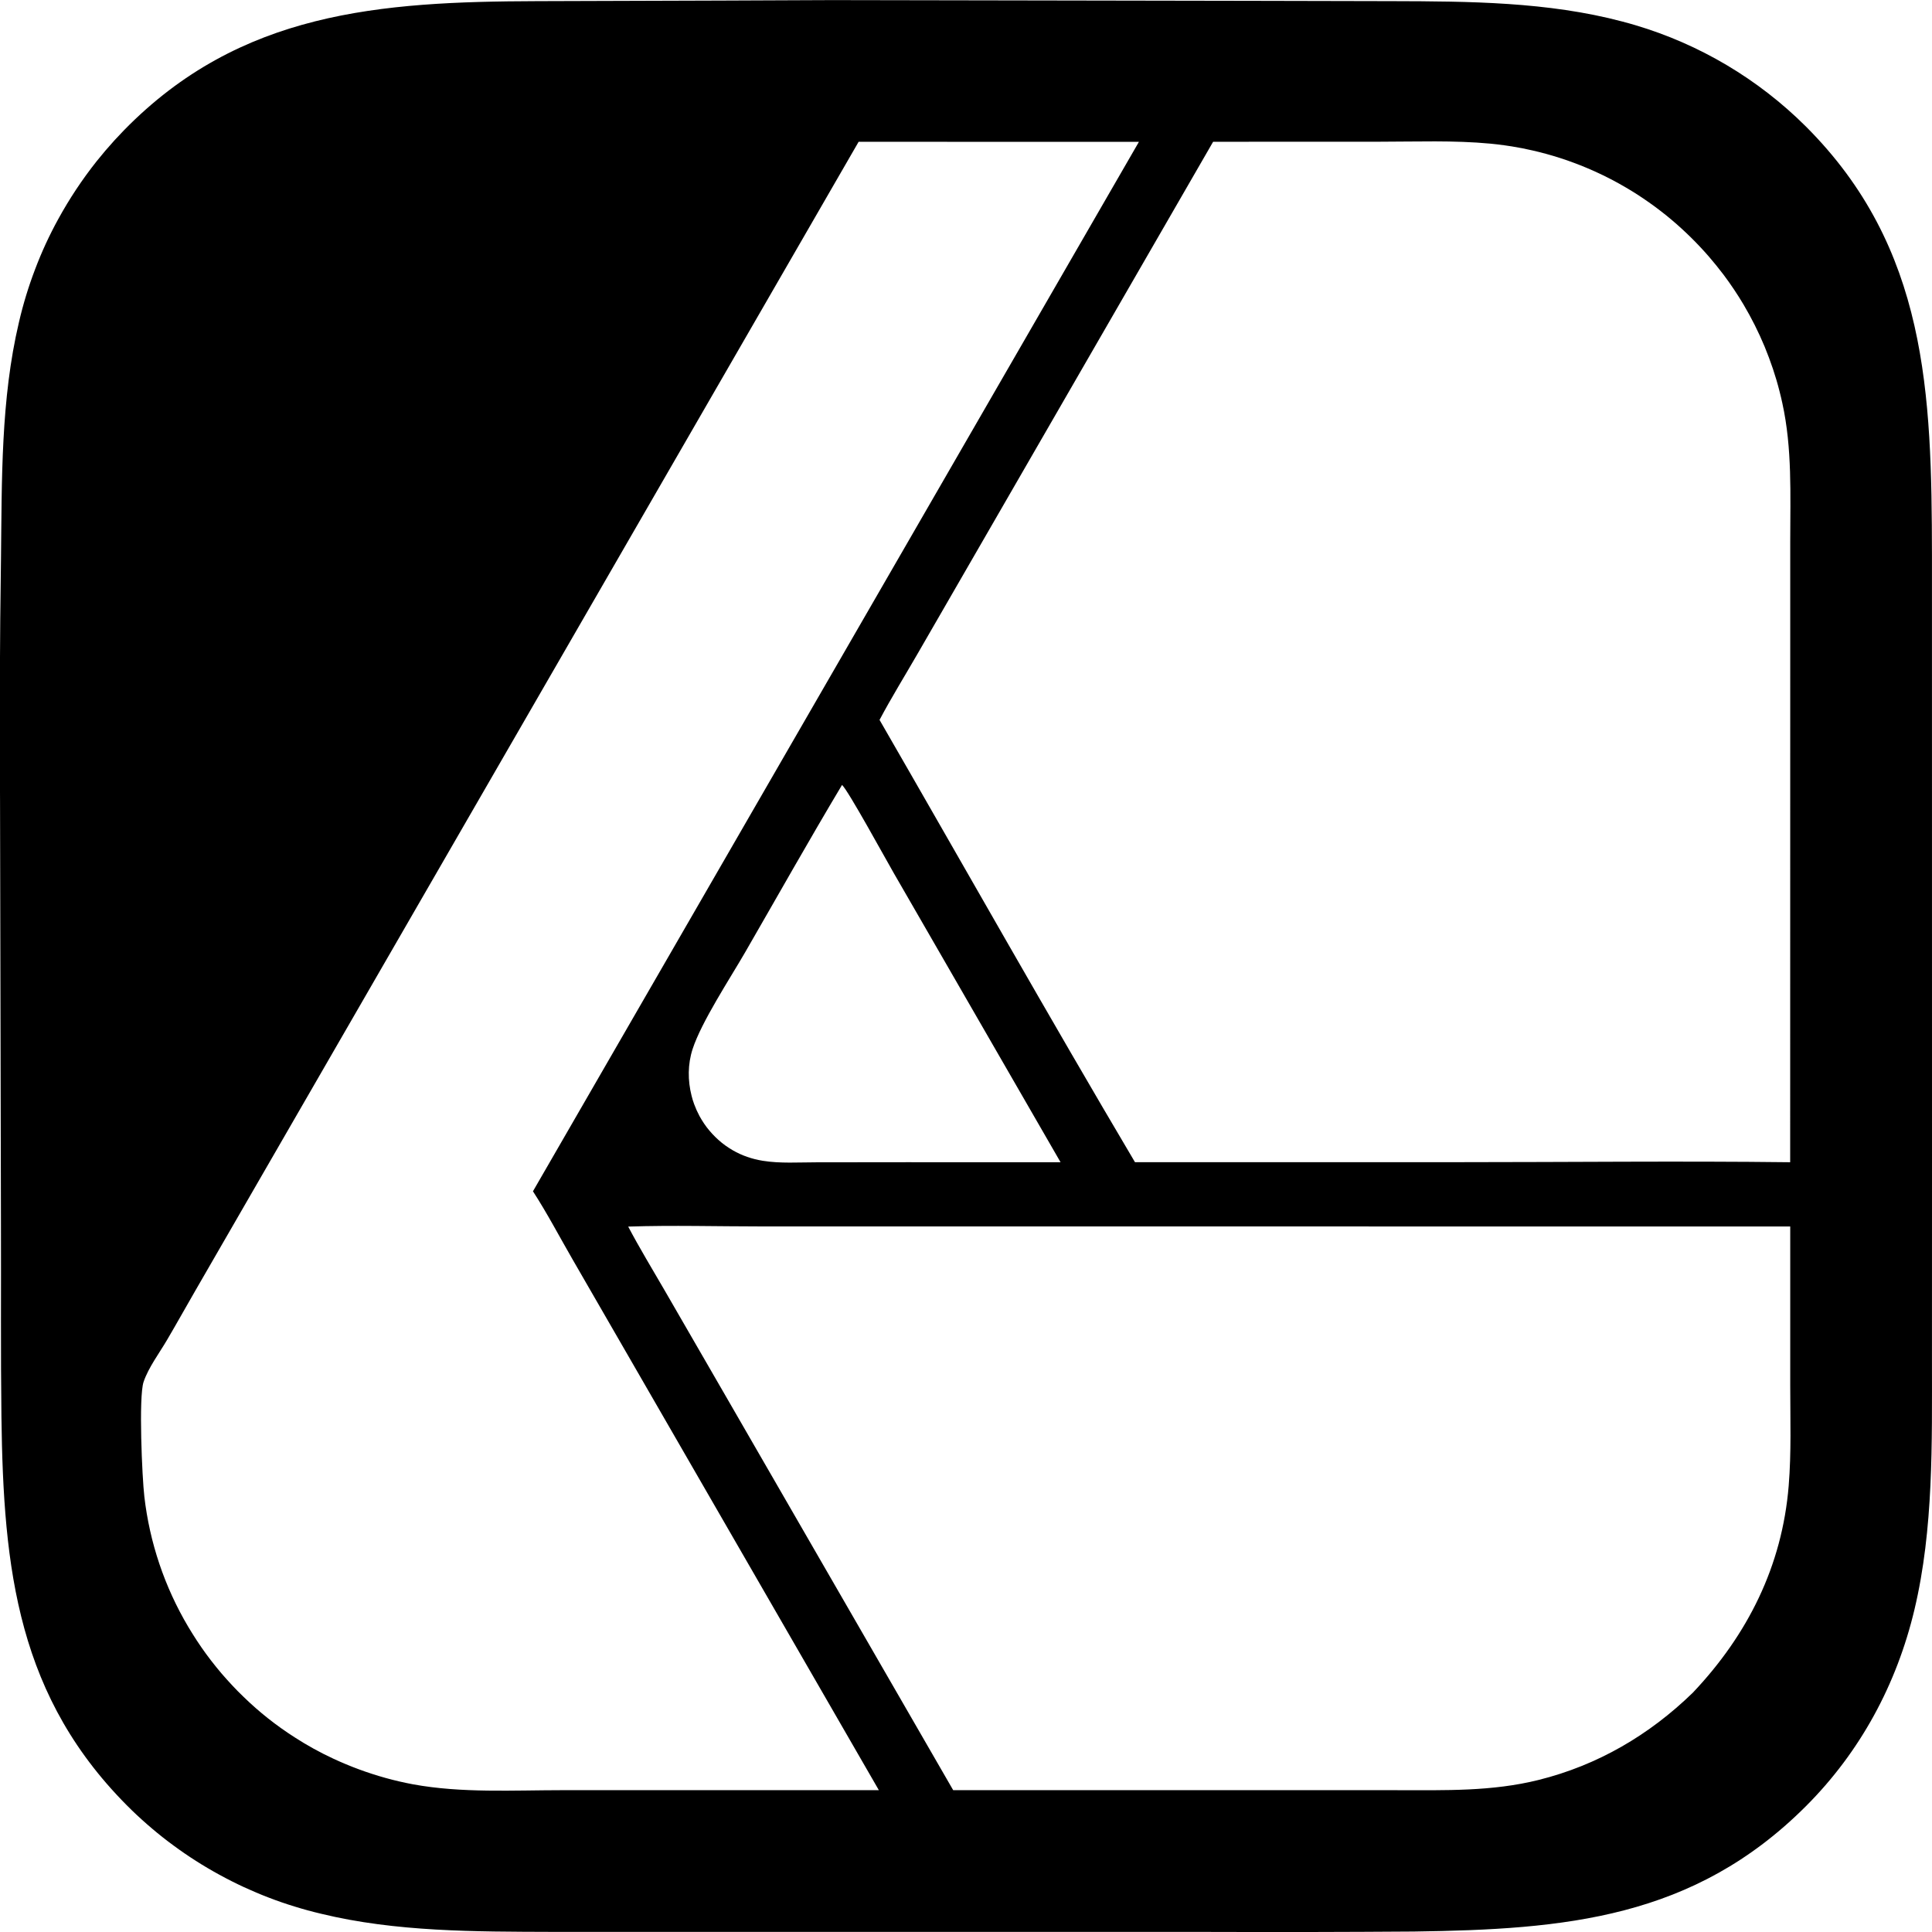
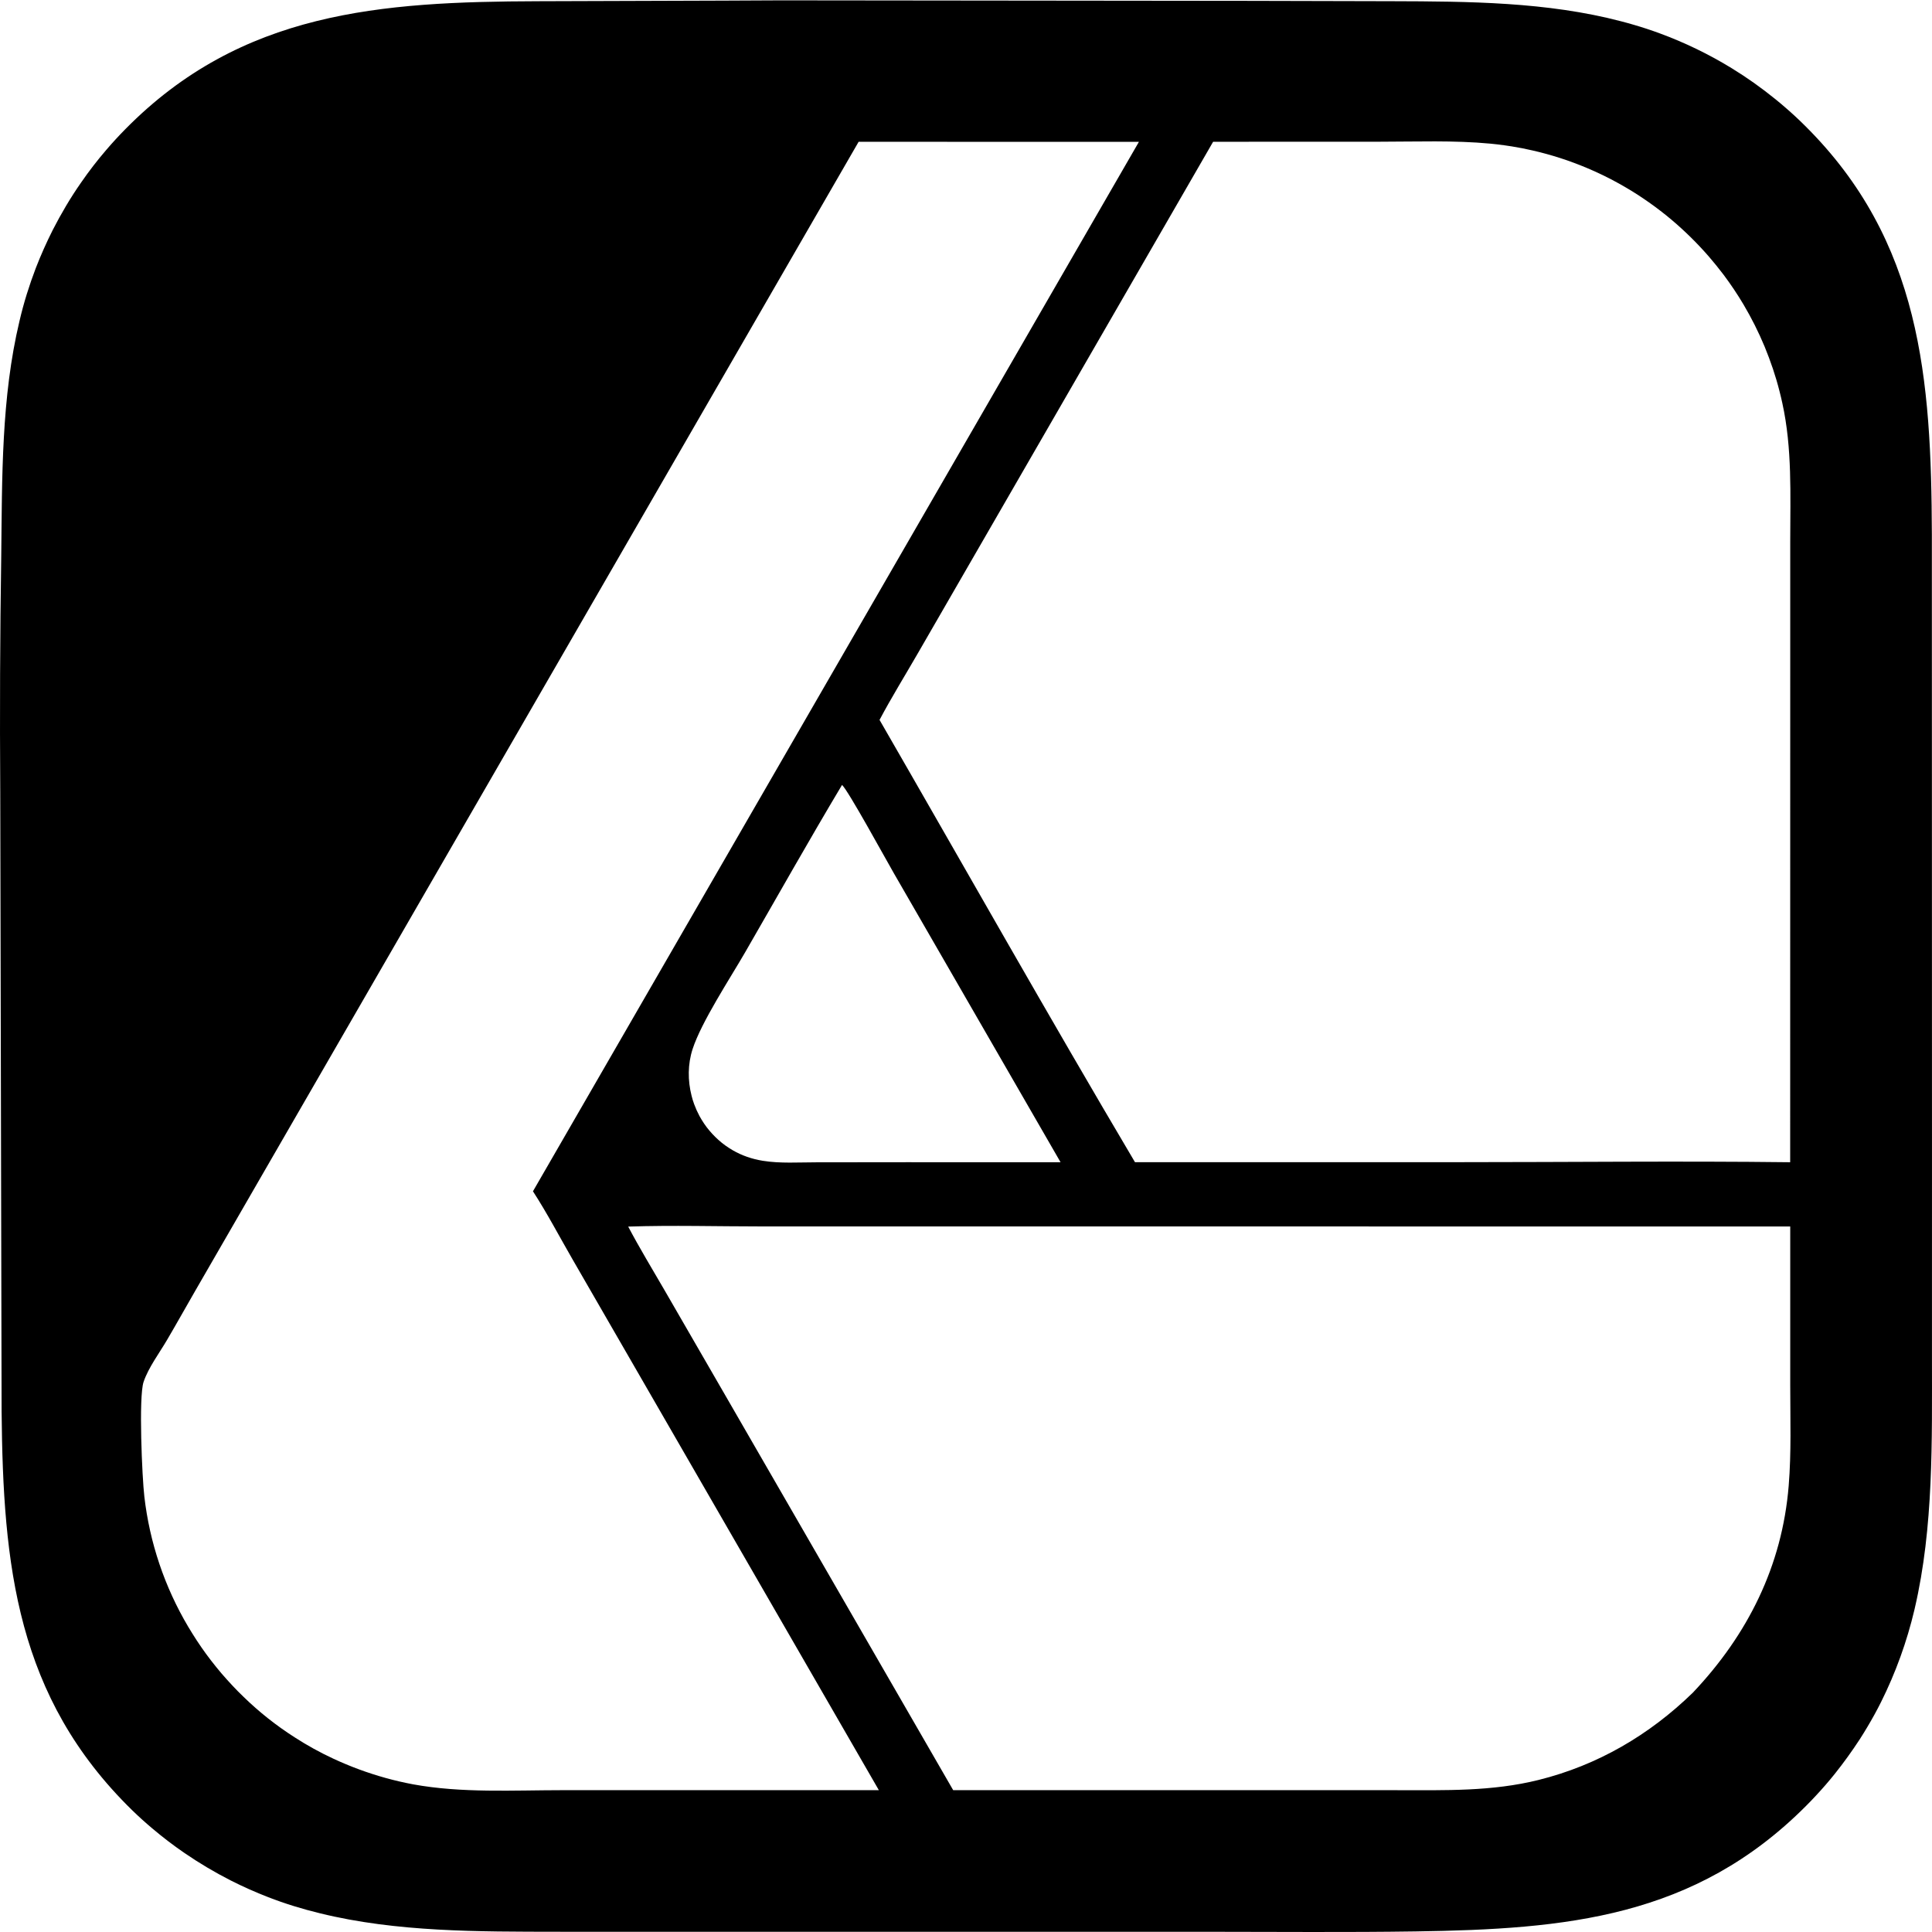
<svg xmlns="http://www.w3.org/2000/svg" xml:space="preserve" style="fill-rule:evenodd;clip-rule:evenodd;stroke-linejoin:round;stroke-miterlimit:2" viewBox="0 0 100 100">
-   <path d="m37.335.029 5.743-.024 21.73.038 7.256.016c3.962.01 8.054.033 11.908 1.056.223.058.445.12.666.186a20.95 20.95 0 0 1 8.826 5.238c6.304 6.291 6.521 13.818 6.534 22.202L100 60.577l-.002 9.84c-.001 4.273.089 8.711-.906 12.894-.919 3.867-2.802 7.362-5.62 10.179-5.82 5.819-12.466 6.378-20.291 6.486-3.509.025-7.018.032-10.528.02H37.28l-8.714-.002c-3.969-.013-8.074.004-11.952-.94a20.138 20.138 0 0 1-1.361-.371 19.457 19.457 0 0 1-1.334-.46 20.69 20.69 0 0 1-2.56-1.185 20.624 20.624 0 0 1-2.379-1.516 19.348 19.348 0 0 1-1.108-.874c-.18-.152-.357-.307-.531-.465a18.044 18.044 0 0 1-.516-.482C.891 87.913.176 81.217.074 73.334c-.043-3.312-.013-6.627-.025-9.94L.002 41.458c-.029-4.183-.013-8.365.049-12.547.048-4.075-.013-8.24.929-12.229a20.807 20.807 0 0 1 .836-2.742 20.131 20.131 0 0 1 1.201-2.604 21.26 21.26 0 0 1 1.981-2.985 21.975 21.975 0 0 1 .931-1.092c.161-.176.325-.35.492-.521C12.426.597 19.661.083 27.8.059l9.535-.03Zm6.249 40.599c-1.711 2.862-3.348 5.774-5.015 8.662-.776 1.345-2.266 3.607-2.721 5.012-.253.781-.254 1.622-.052 2.416a4.145 4.145 0 0 0 .133.433 4.864 4.864 0 0 0 .279.62 5.507 5.507 0 0 0 .236.386c.043.063.087.124.132.185a4.918 4.918 0 0 0 .615.664 4.041 4.041 0 0 0 .353.284 5.537 5.537 0 0 0 .38.246c.483.28 1.007.457 1.557.546.899.146 1.871.079 2.781.079l4.675-.005 7.958.002-8.625-14.952c-.436-.754-2.368-4.293-2.686-4.578Zm19.207-33.29L51.318 27.215l-3.827 6.629c-.655 1.135-1.352 2.261-1.966 3.418 4.402 7.63 8.732 15.315 13.222 22.894l16.71-.002c5.732 0 11.471-.065 17.202.003l.003-25.17v-6.993c.001-2.381.107-4.787-.409-7.129-.043-.2-.09-.398-.141-.596a15.736 15.736 0 0 0-.345-1.176 18.815 18.815 0 0 0-.429-1.149 17.364 17.364 0 0 0-1.098-2.189 17.43 17.43 0 0 0-1.023-1.528 19.546 19.546 0 0 0-.771-.953 17.709 17.709 0 0 0-1.922-1.894l-.284-.235a20.71 20.71 0 0 0-.584-.45 20.552 20.552 0 0 0-.603-.425 14.847 14.847 0 0 0-.62-.399 20.361 20.361 0 0 0-.638-.372 16.678 16.678 0 0 0-1.657-.805 16.346 16.346 0 0 0-.686-.271 14.344 14.344 0 0 0-.697-.242 15.794 15.794 0 0 0-.707-.211 14.32 14.32 0 0 0-.715-.18 15.453 15.453 0 0 0-1.086-.213 21.239 21.239 0 0 0-.73-.102 14.7 14.7 0 0 0-.367-.039c-1.895-.18-3.831-.101-5.734-.101l-8.625.003Zm-18.349.001L17.154 54.604l-7.062 12.232c-.485.84-.958 1.69-1.45 2.526-.401.683-.956 1.419-1.21 2.164-.263.775-.076 4.96.039 5.934a17.038 17.038 0 0 0 2.273 6.744 21.538 21.538 0 0 0 .447.715 16.41 16.41 0 0 0 .995 1.36 14.087 14.087 0 0 0 .547.642c.093.105.188.209.285.311a13.963 13.963 0 0 0 .592.6 16.585 16.585 0 0 0 2.64 2.091 16.428 16.428 0 0 0 2.004 1.106 17.5 17.5 0 0 0 2.713 1c.466.129.936.238 1.41.327 2.533.463 5.185.303 7.75.303h10.589l5.774.001-11.758-20.376-4.098-7.101c-.675-1.168-1.315-2.391-2.048-3.522L58.95 7.342l-14.508-.003ZM32.515 63.488c.588 1.116 1.25 2.201 1.881 3.292l3.292 5.697 11.649 20.182 17.478-.001 5.523.002c2.462.001 4.884.071 7.295-.529 3.057-.76 5.734-2.325 7.987-4.517 2.837-2.994 4.624-6.557 4.962-10.71.141-1.721.08-3.466.08-5.192v-8.229l-39.597-.003H39.441c-2.302 0-4.627-.068-6.926.008Z" />
+   <g id="レイヤー1">
+     <path d="M97.016 88.758a22.475 22.475 0 0 1-.755 1.267 23.284 23.284 0 0 1-1.296 1.794 19.692 19.692 0 0 1-.966 1.115c-.167.181-.337.358-.511.532-5.78 5.805-12.429 6.388-20.214 6.504-3.558.053-7.12.02-10.678.019l-25.444.001-8.286-.002c-4.078-.007-8.324.023-12.307-.957a22.52 22.52 0 0 1-1.353-.373 19.996 19.996 0 0 1-1.326-.462 21.542 21.542 0 0 1-1.923-.856 21.607 21.607 0 0 1-2.413-1.432 20.433 20.433 0 0 1-1.672-1.278 19.381 19.381 0 0 1-1.041-.942C.846 87.829.159 81.03.083 73.061L.013 40.99c-.028-4.076-.011-8.151.051-12.227.047-4.05-.001-8.185.945-12.148a20.178 20.178 0 0 1 .375-1.384 22.625 22.625 0 0 1 .469-1.356 22.514 22.514 0 0 1 .874-1.965 22.613 22.613 0 0 1 .693-1.256 19.23 19.23 0 0 1 .777-1.205 19.942 19.942 0 0 1 1.314-1.702 20.303 20.303 0 0 1 .971-1.056C12.498.579 19.713.089 27.839.063l9.594-.031 2.995-.014 24.188.026 7.439.018c3.948.012 8.019.032 11.863 1.043.223.058.446.119.667.185a19.41 19.41 0 0 1 1.314.433 20.976 20.976 0 0 1 3.732 1.807 20.631 20.631 0 0 1 1.156.762 22.149 22.149 0 0 1 1.102.837c.18.145.356.294.53.445a18.833 18.833 0 0 1 1.015.942c6.012 5.969 6.53 13.107 6.559 21.141l.006 32.213-.001 10.378c-.001 4.315.093 8.783-.893 13.01l-.012.053a22.096 22.096 0 0 1-1.734 4.794c-.11.22-.225.437-.343.653Zm-64.501-25.27c.588 1.116 1.25 2.201 1.881 3.292l3.292 5.697 11.649 20.182 17.478-.001 5.523.002c2.462.001 4.884.071 7.295-.529 3.057-.76 5.734-2.325 7.987-4.517 2.837-2.994 4.624-6.557 4.962-10.71.141-1.721.08-3.466.08-5.192v-8.229l-39.597-.003H39.441c-2.302 0-4.627-.068-6.926.008ZM44.442 7.339 17.154 54.604l-7.062 12.232c-.485.84-.958 1.69-1.45 2.526-.401.683-.956 1.419-1.21 2.164-.263.775-.076 4.96.039 5.934a17.038 17.038 0 0 0 2.273 6.744 21.538 21.538 0 0 0 .447.715 16.41 16.41 0 0 0 .995 1.36 14.087 14.087 0 0 0 .547.642c.093.105.188.209.285.311a13.963 13.963 0 0 0 .592.6 16.585 16.585 0 0 0 2.64 2.091 16.428 16.428 0 0 0 2.004 1.106 17.5 17.5 0 0 0 2.713 1c.466.129.936.238 1.41.327 2.533.463 5.185.303 7.75.303h10.589l5.774.001-11.758-20.376-4.098-7.101c-.675-1.168-1.315-2.391-2.048-3.522L58.95 7.342l-14.508-.003Zm-.858 33.289c-1.711 2.862-3.348 5.774-5.015 8.662-.776 1.345-2.266 3.607-2.721 5.012-.253.781-.254 1.622-.052 2.416a4.145 4.145 0 0 0 .133.433 4.864 4.864 0 0 0 .279.62 5.507 5.507 0 0 0 .236.386c.043.063.087.124.132.185a4.918 4.918 0 0 0 .615.664 4.041 4.041 0 0 0 .353.284 5.537 5.537 0 0 0 .38.246c.483.28 1.007.457 1.557.546.899.146 1.871.079 2.781.079l4.675-.005 7.958.002-8.625-14.952c-.436-.754-2.368-4.293-2.686-4.578Zm19.207-33.29L51.318 27.215l-3.827 6.629c-.655 1.135-1.352 2.261-1.966 3.418 4.402 7.63 8.732 15.315 13.222 22.894l16.71-.002c5.732 0 11.471-.065 17.202.003l.003-25.17v-6.993c.001-2.381.107-4.787-.409-7.129-.043-.2-.09-.398-.141-.596a15.736 15.736 0 0 0-.345-1.176 18.815 18.815 0 0 0-.429-1.149 17.364 17.364 0 0 0-1.098-2.189 17.43 17.43 0 0 0-1.023-1.528 19.546 19.546 0 0 0-.771-.953 17.709 17.709 0 0 0-1.922-1.894l-.284-.235a20.71 20.71 0 0 0-.584-.45 20.552 20.552 0 0 0-.603-.425 14.847 14.847 0 0 0-.62-.399 20.361 20.361 0 0 0-.638-.372 16.678 16.678 0 0 0-1.657-.805 16.346 16.346 0 0 0-.686-.271 14.344 14.344 0 0 0-.697-.242 15.794 15.794 0 0 0-.707-.211 14.32 14.32 0 0 0-.715-.18 15.453 15.453 0 0 0-1.086-.213 21.239 21.239 0 0 0-.73-.102 14.7 14.7 0 0 0-.367-.039c-1.895-.18-3.831-.101-5.734-.101l-8.625.003Z" />
+   </g>
</svg>
